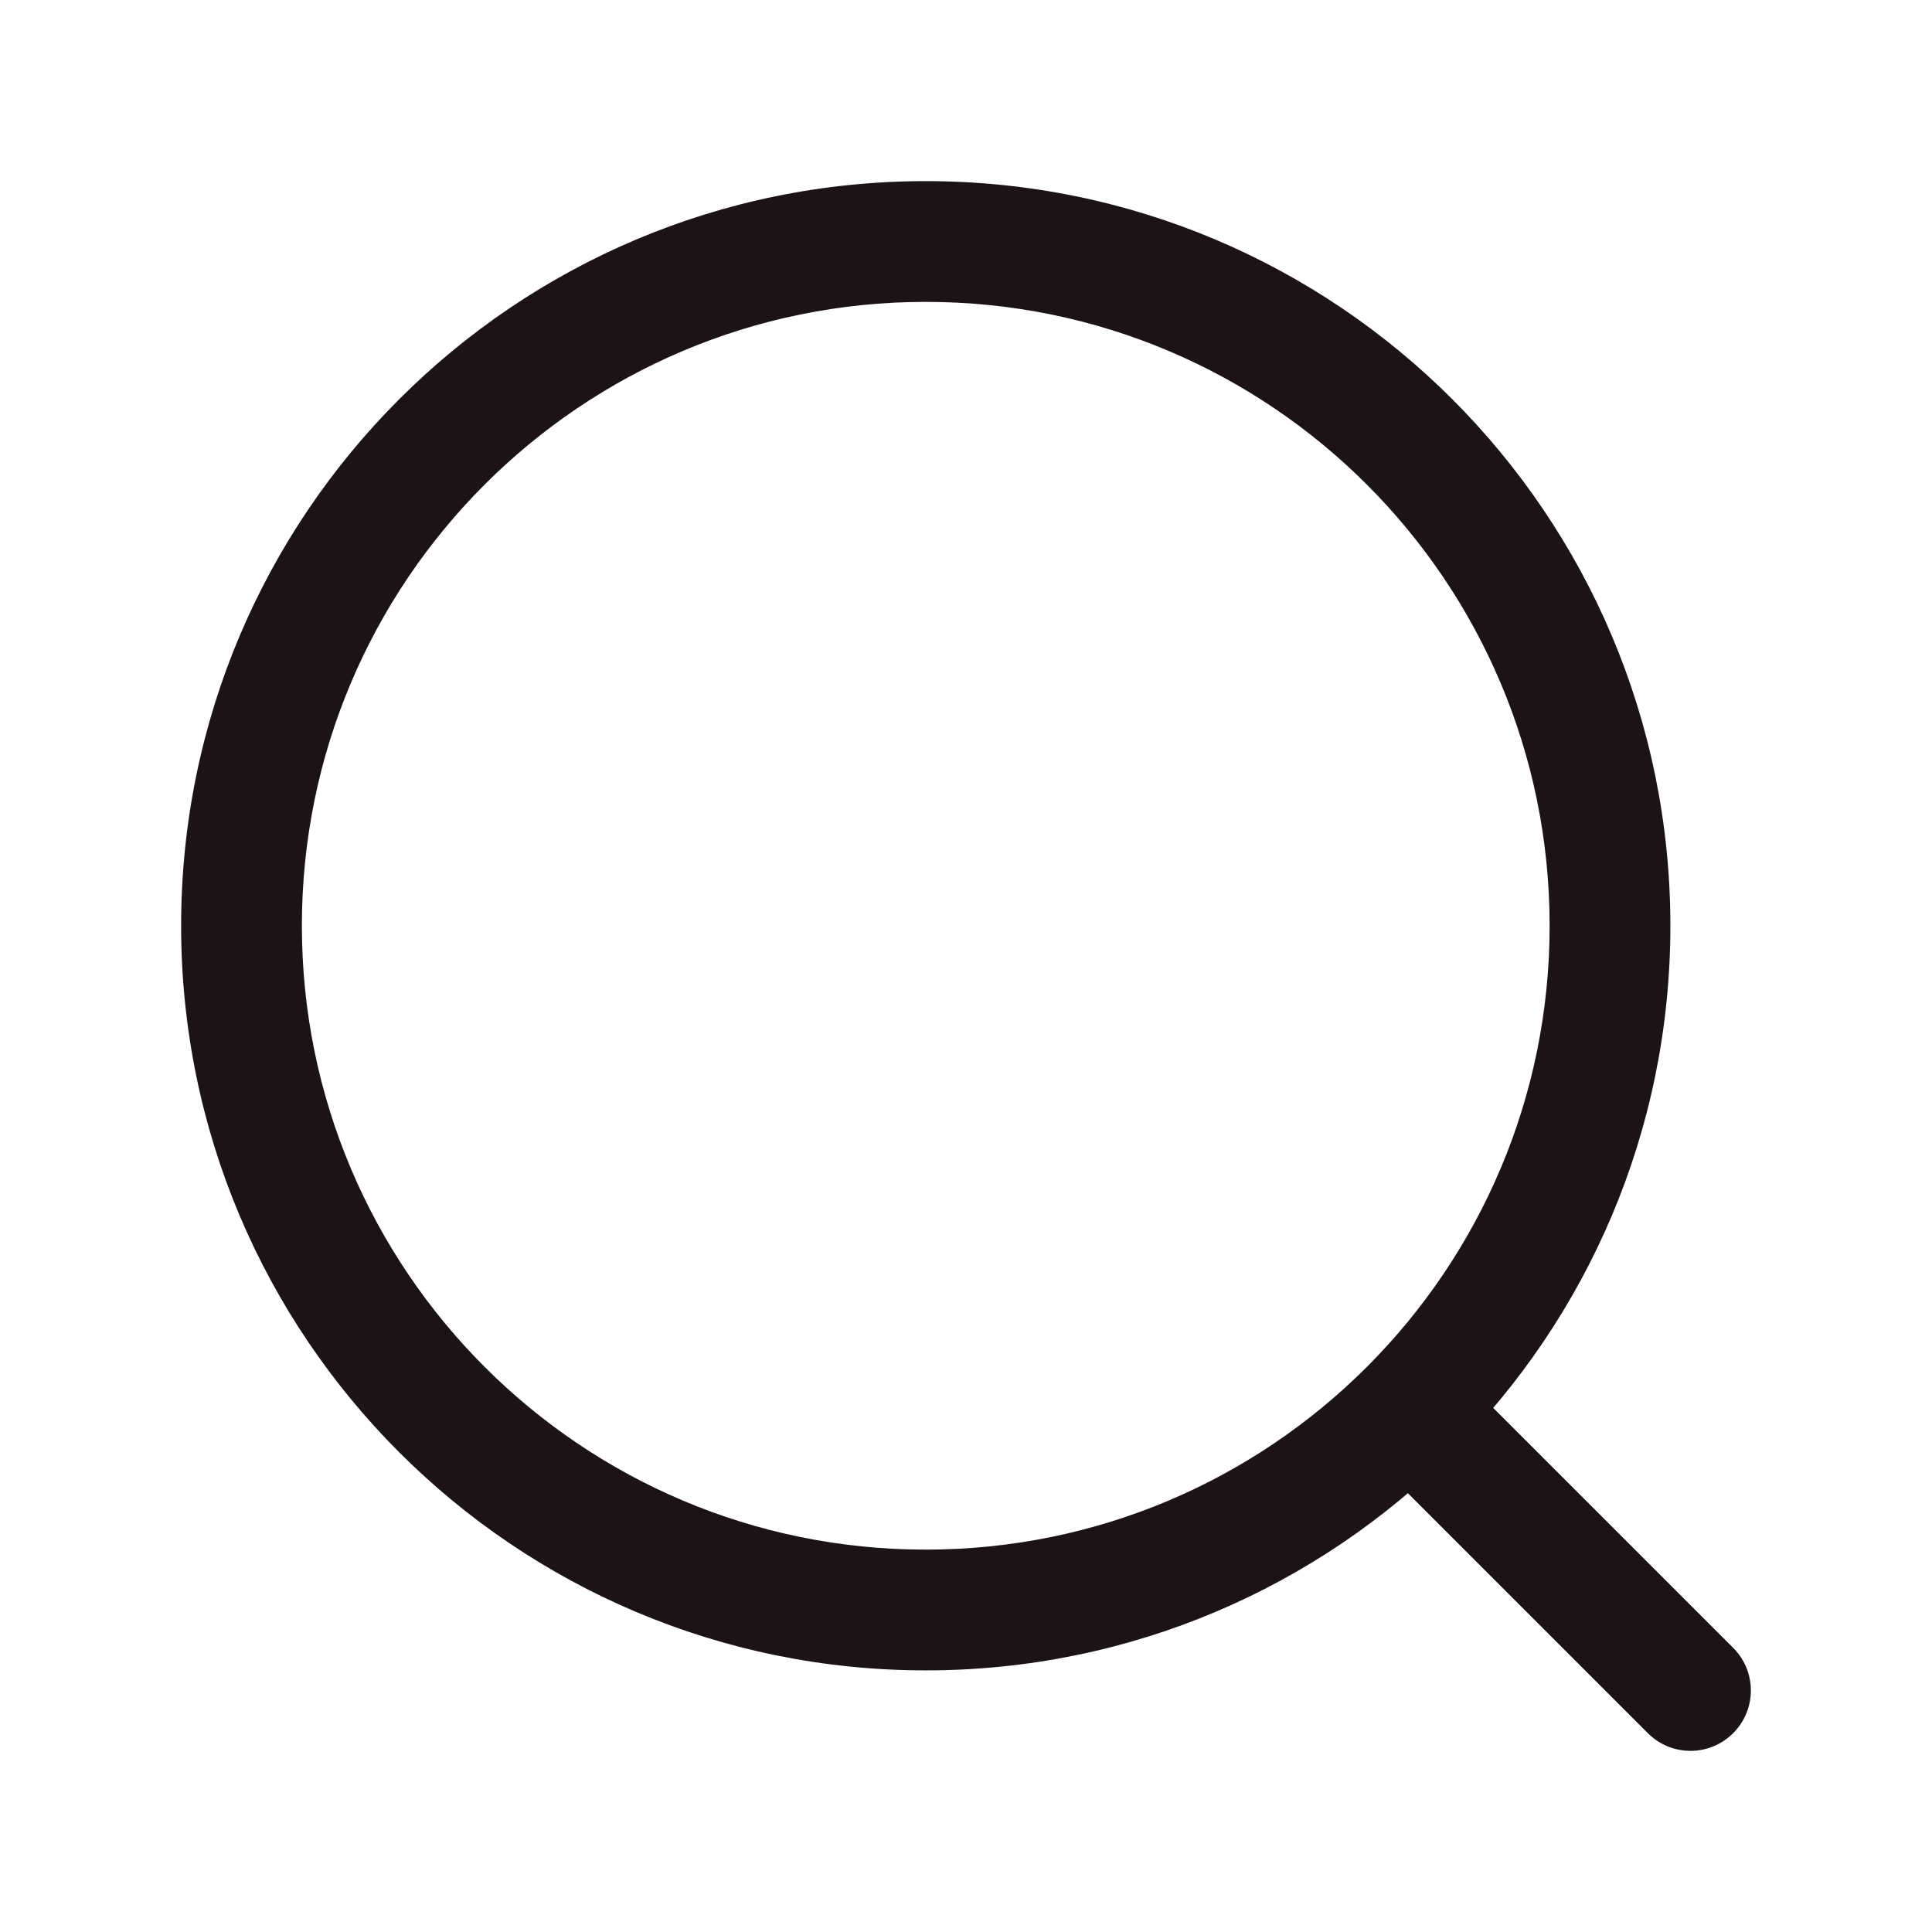
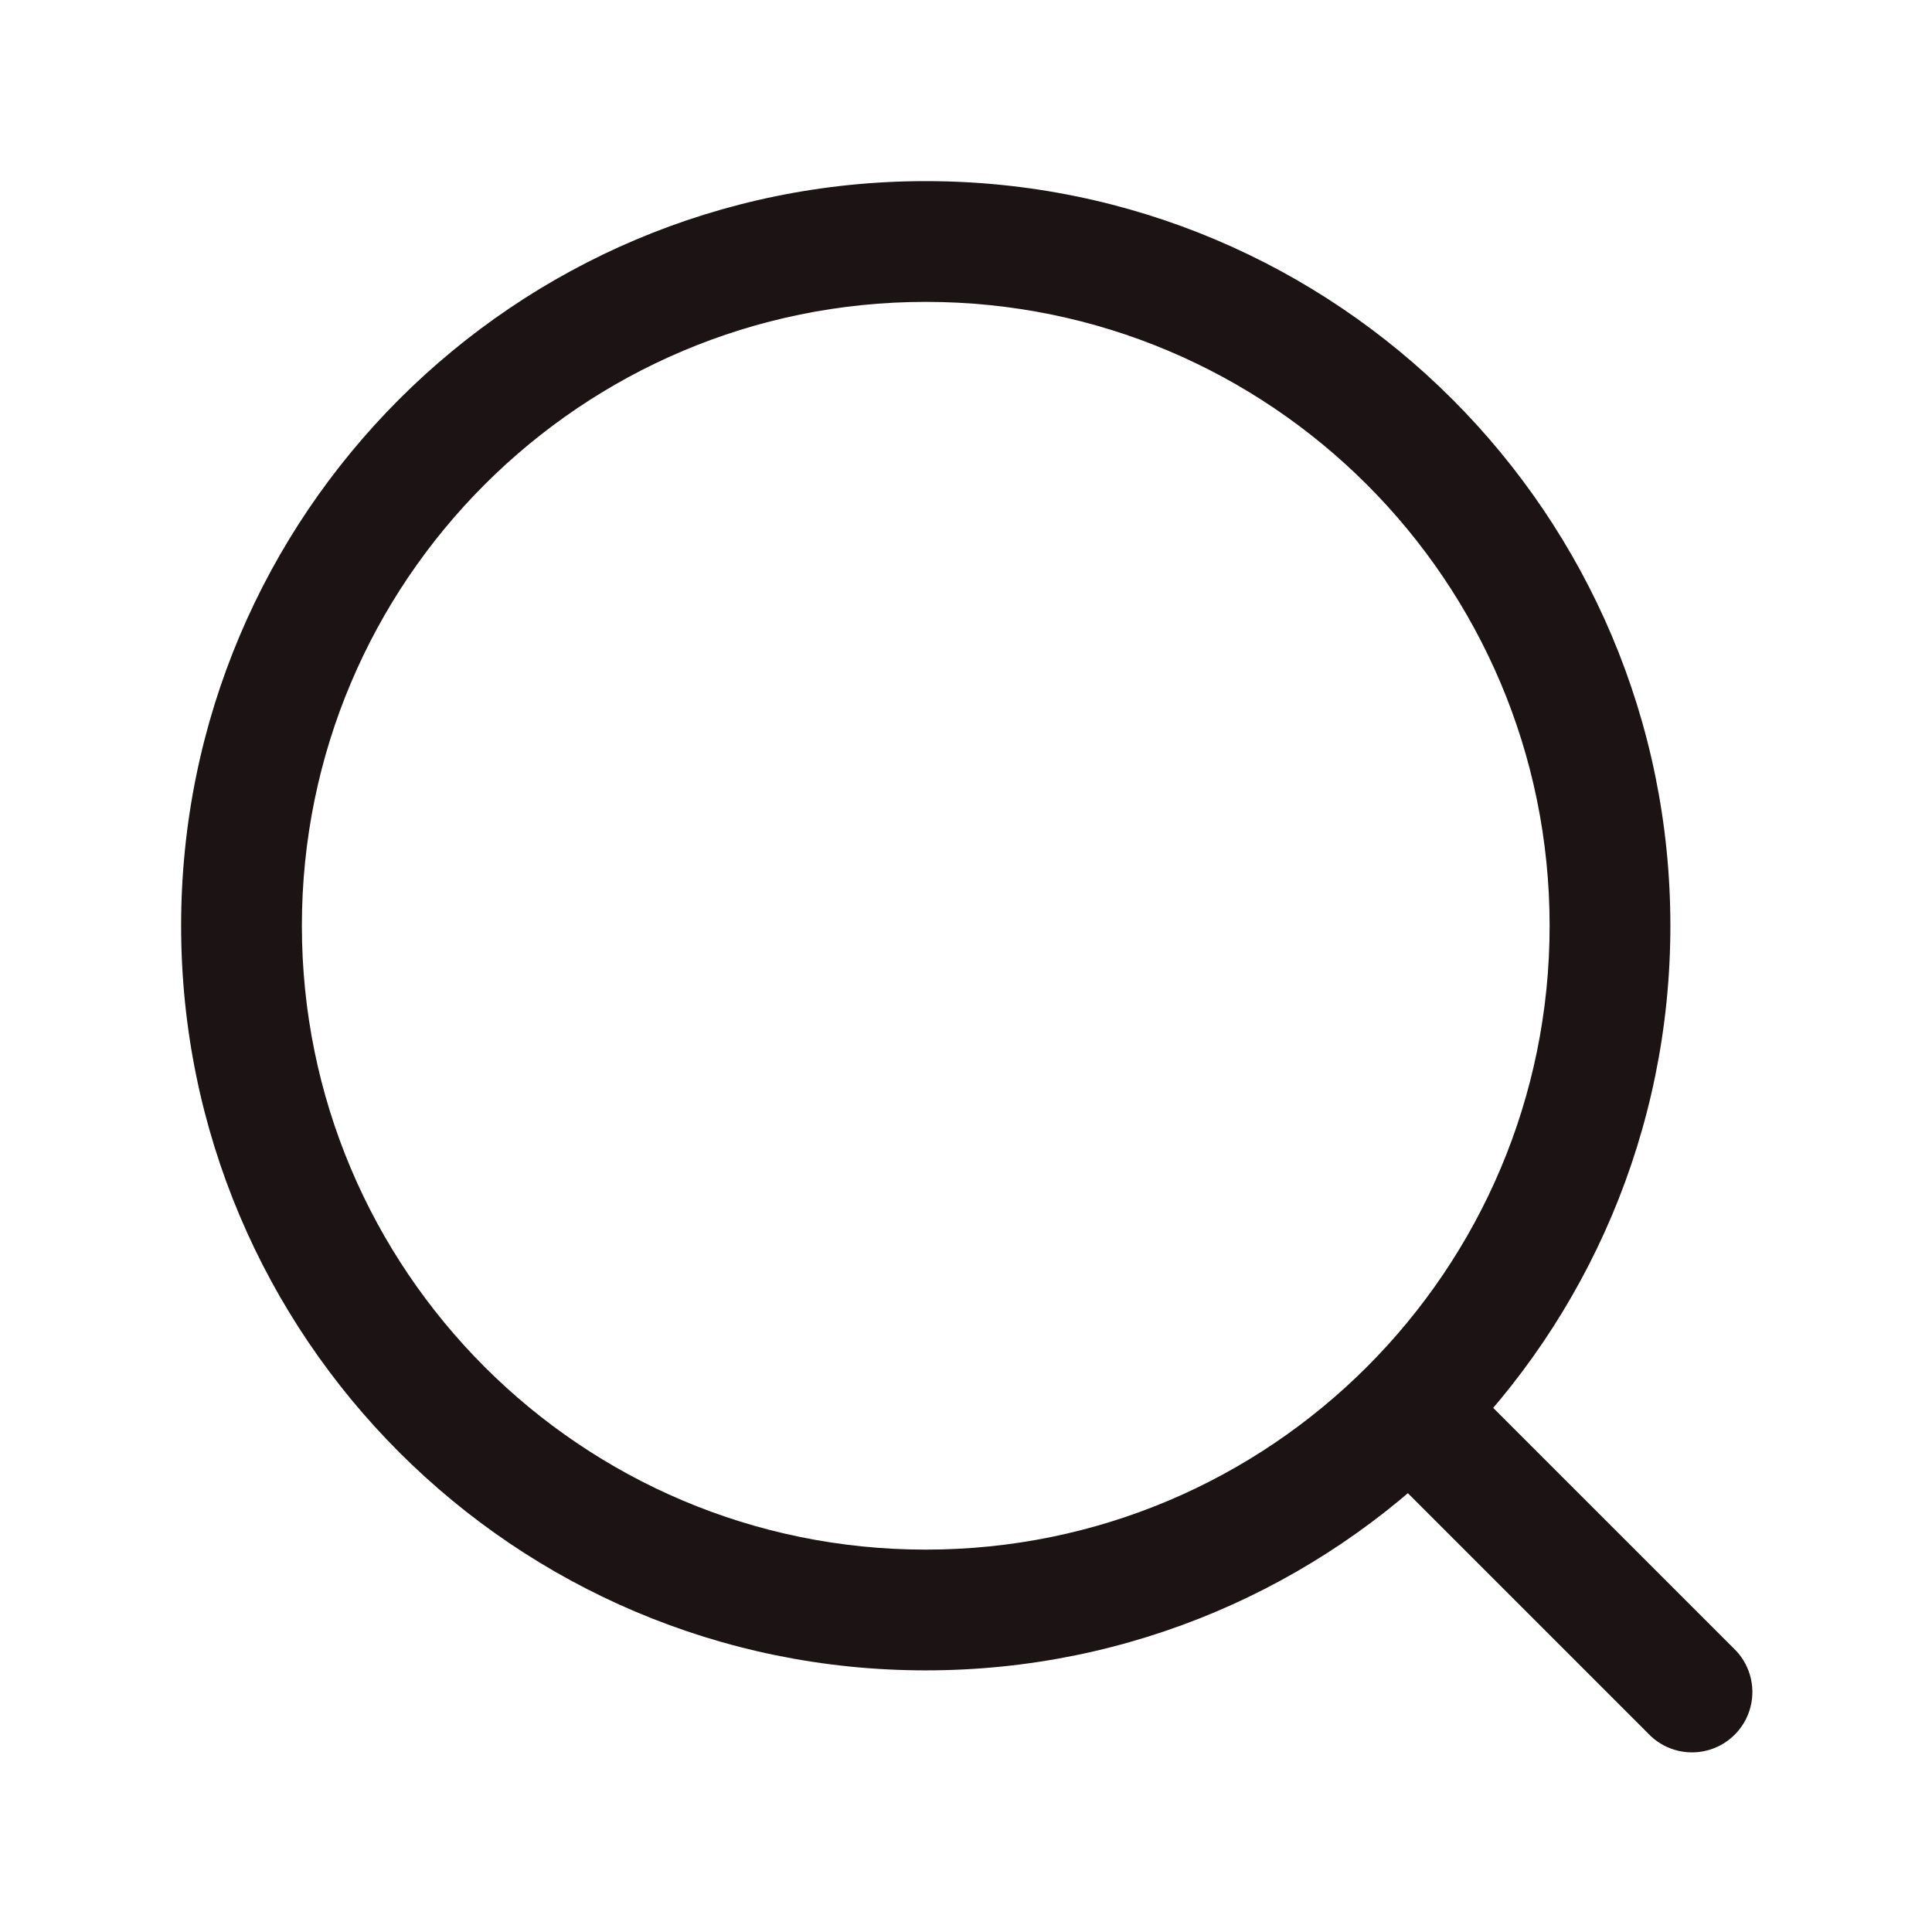
- <svg xmlns="http://www.w3.org/2000/svg" width="24" height="24" viewBox="0 0 24 24" fill="none">
-   <path fill-rule="evenodd" clip-rule="evenodd" d="M17.47 17.47C17.763 17.177 18.237 17.177 18.53 17.47L21.53 20.47C21.823 20.763 21.823 21.237 21.53 21.53C21.237 21.823 20.763 21.823 20.47 21.53L17.47 18.53C17.177 18.237 17.177 17.763 17.47 17.47Z" fill="#1B1314" />
-   <path fill-rule="evenodd" clip-rule="evenodd" d="M11.5 3.75C7.22 3.75 3.75 7.22 3.75 11.5C3.75 15.78 7.22 19.25 11.5 19.25C15.78 19.25 19.25 15.78 19.25 11.5C19.25 7.22 15.78 3.75 11.5 3.75ZM2.25 11.5C2.25 6.391 6.391 2.25 11.5 2.25C16.609 2.25 20.75 6.391 20.75 11.5C20.75 16.609 16.609 20.75 11.5 20.75C6.391 20.75 2.25 16.609 2.25 11.5Z" fill="#1B1314" />
+ <svg xmlns="http://www.w3.org/2000/svg" width="24" height="24" fill="none">
+   <path fill="#1B1314" fill-rule="evenodd" d="M17.47 17.47a.75.75 0 0 1 1.06 0l3 3a.75.75 0 1 1-1.06 1.06l-3-3a.75.75 0 0 1 0-1.06" clip-rule="evenodd" />
+   <path fill="#1B1314" fill-rule="evenodd" d="M11.5 3.75a7.75 7.75 0 1 0 0 15.5 7.75 7.75 0 0 0 0-15.5M2.25 11.5a9.25 9.25 0 1 1 18.5 0 9.25 9.25 0 0 1-18.5 0" clip-rule="evenodd" />
</svg>
